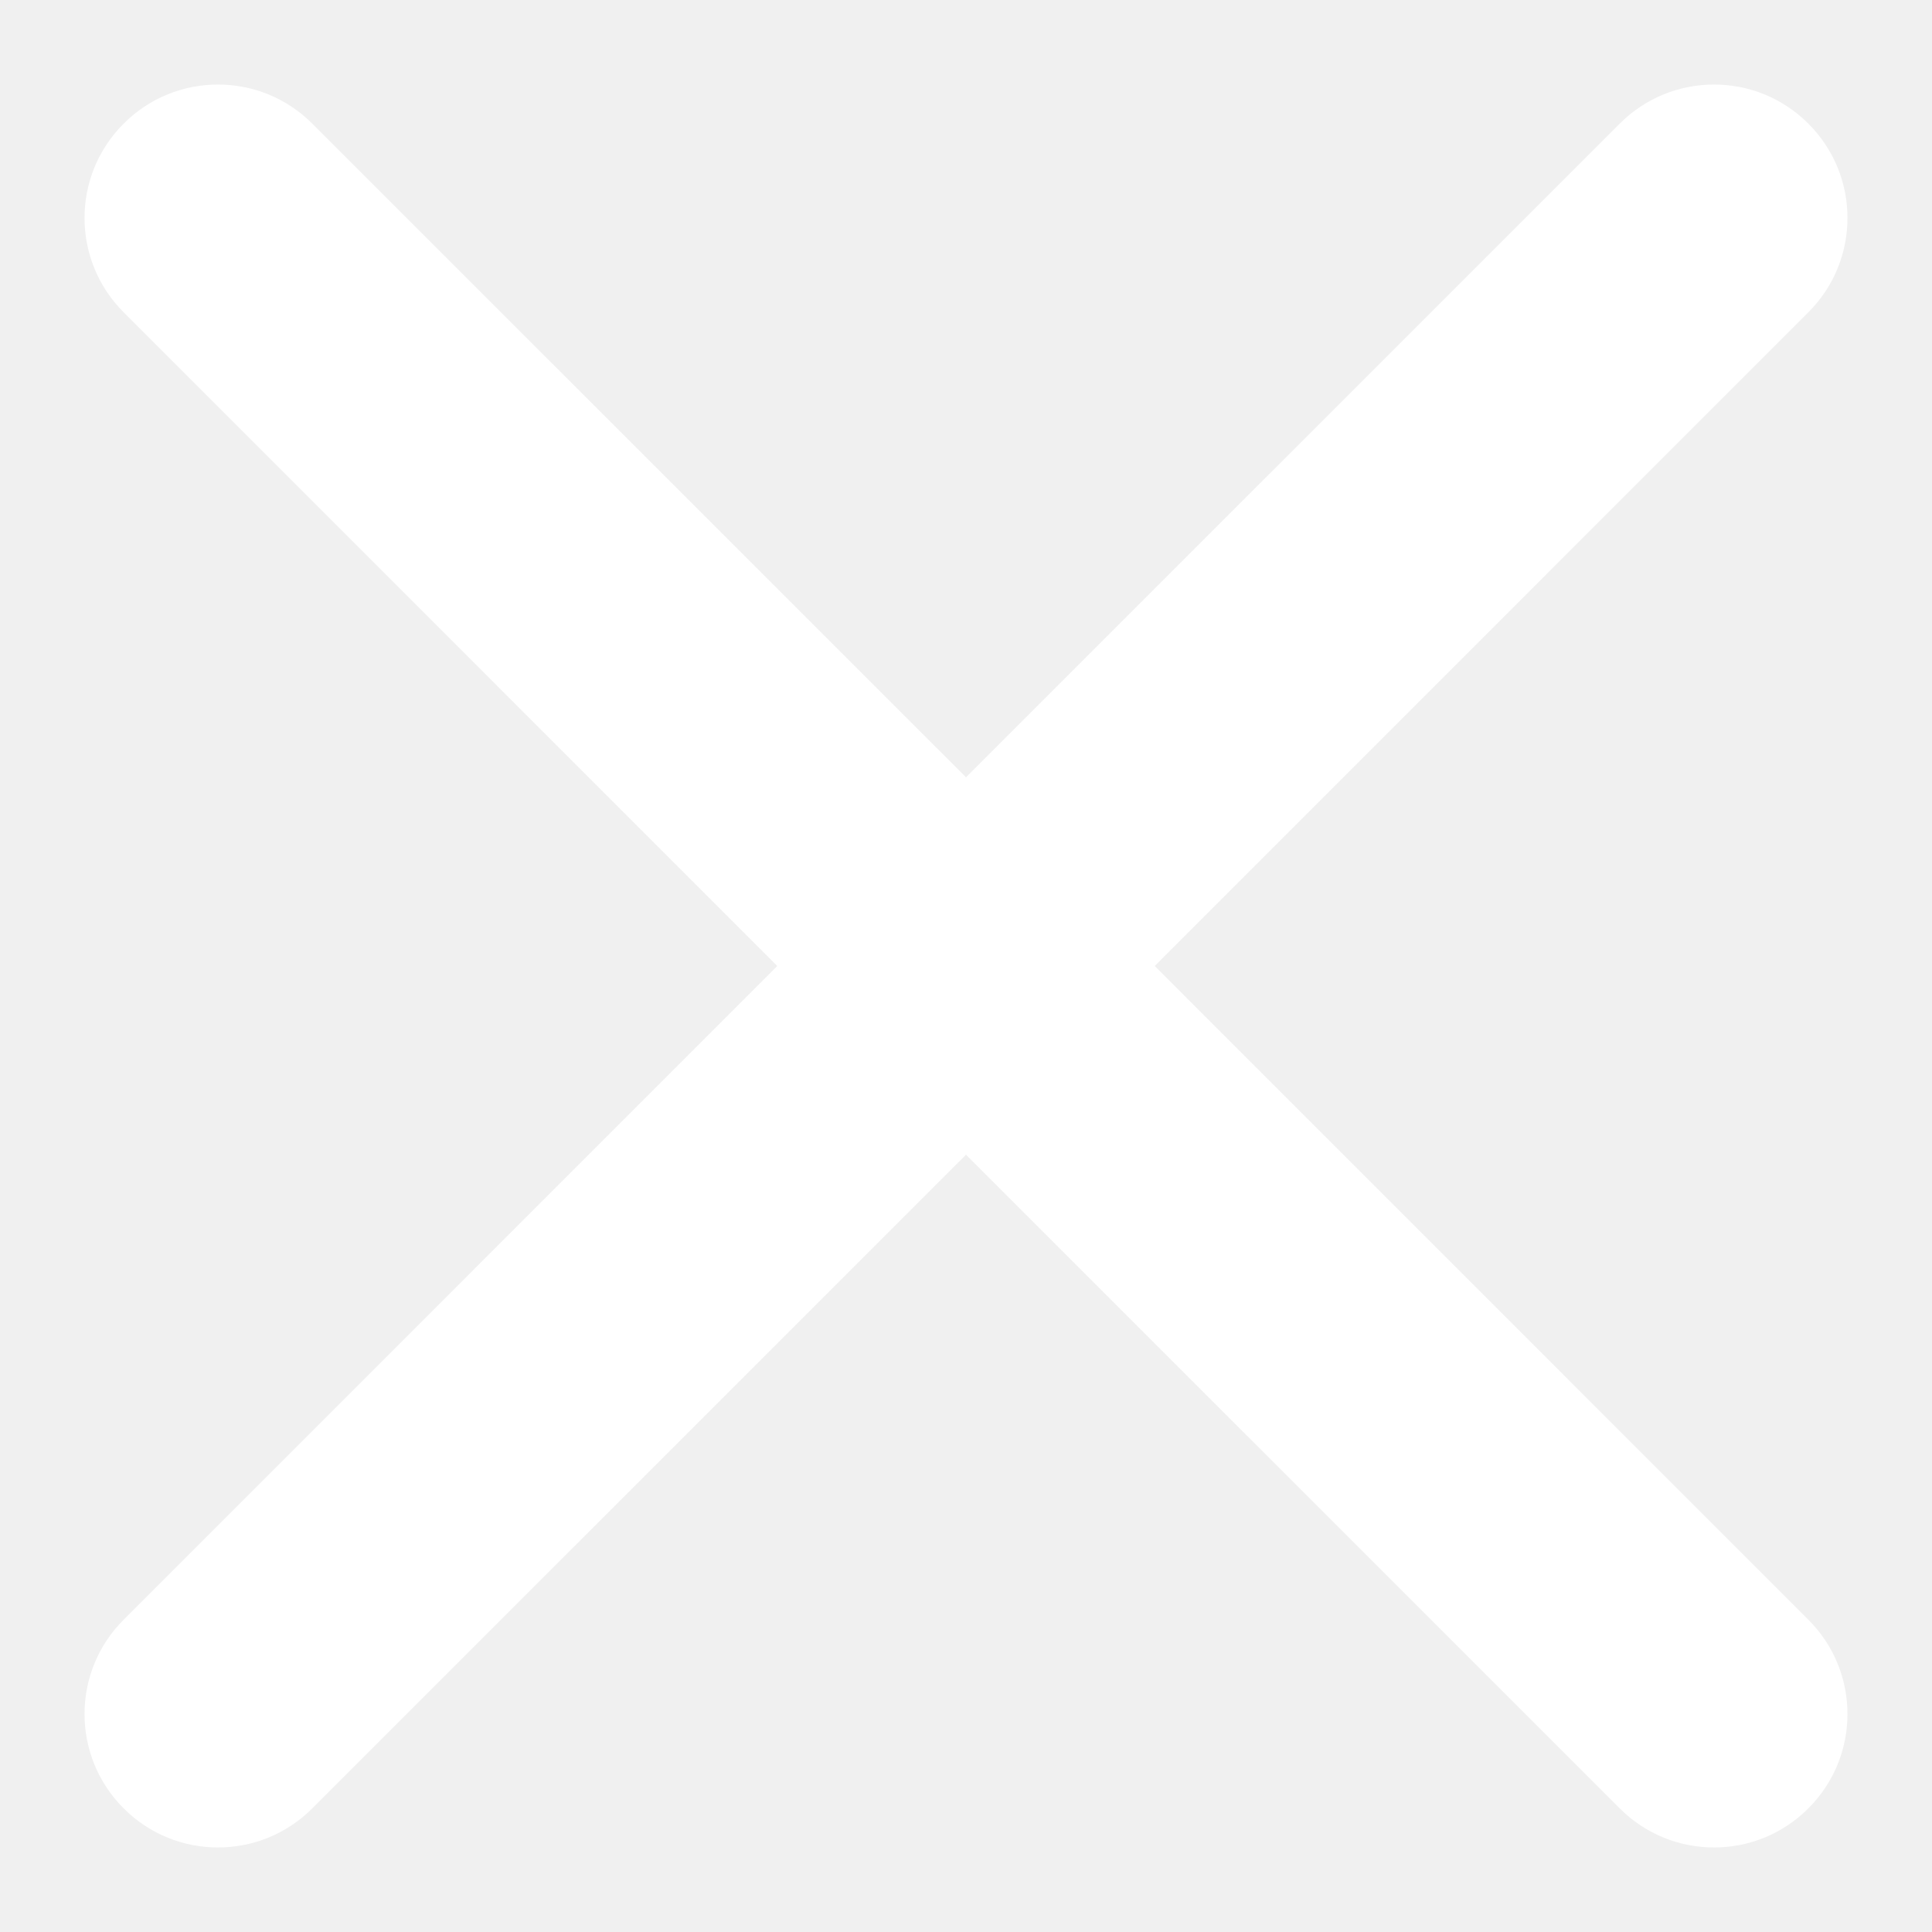
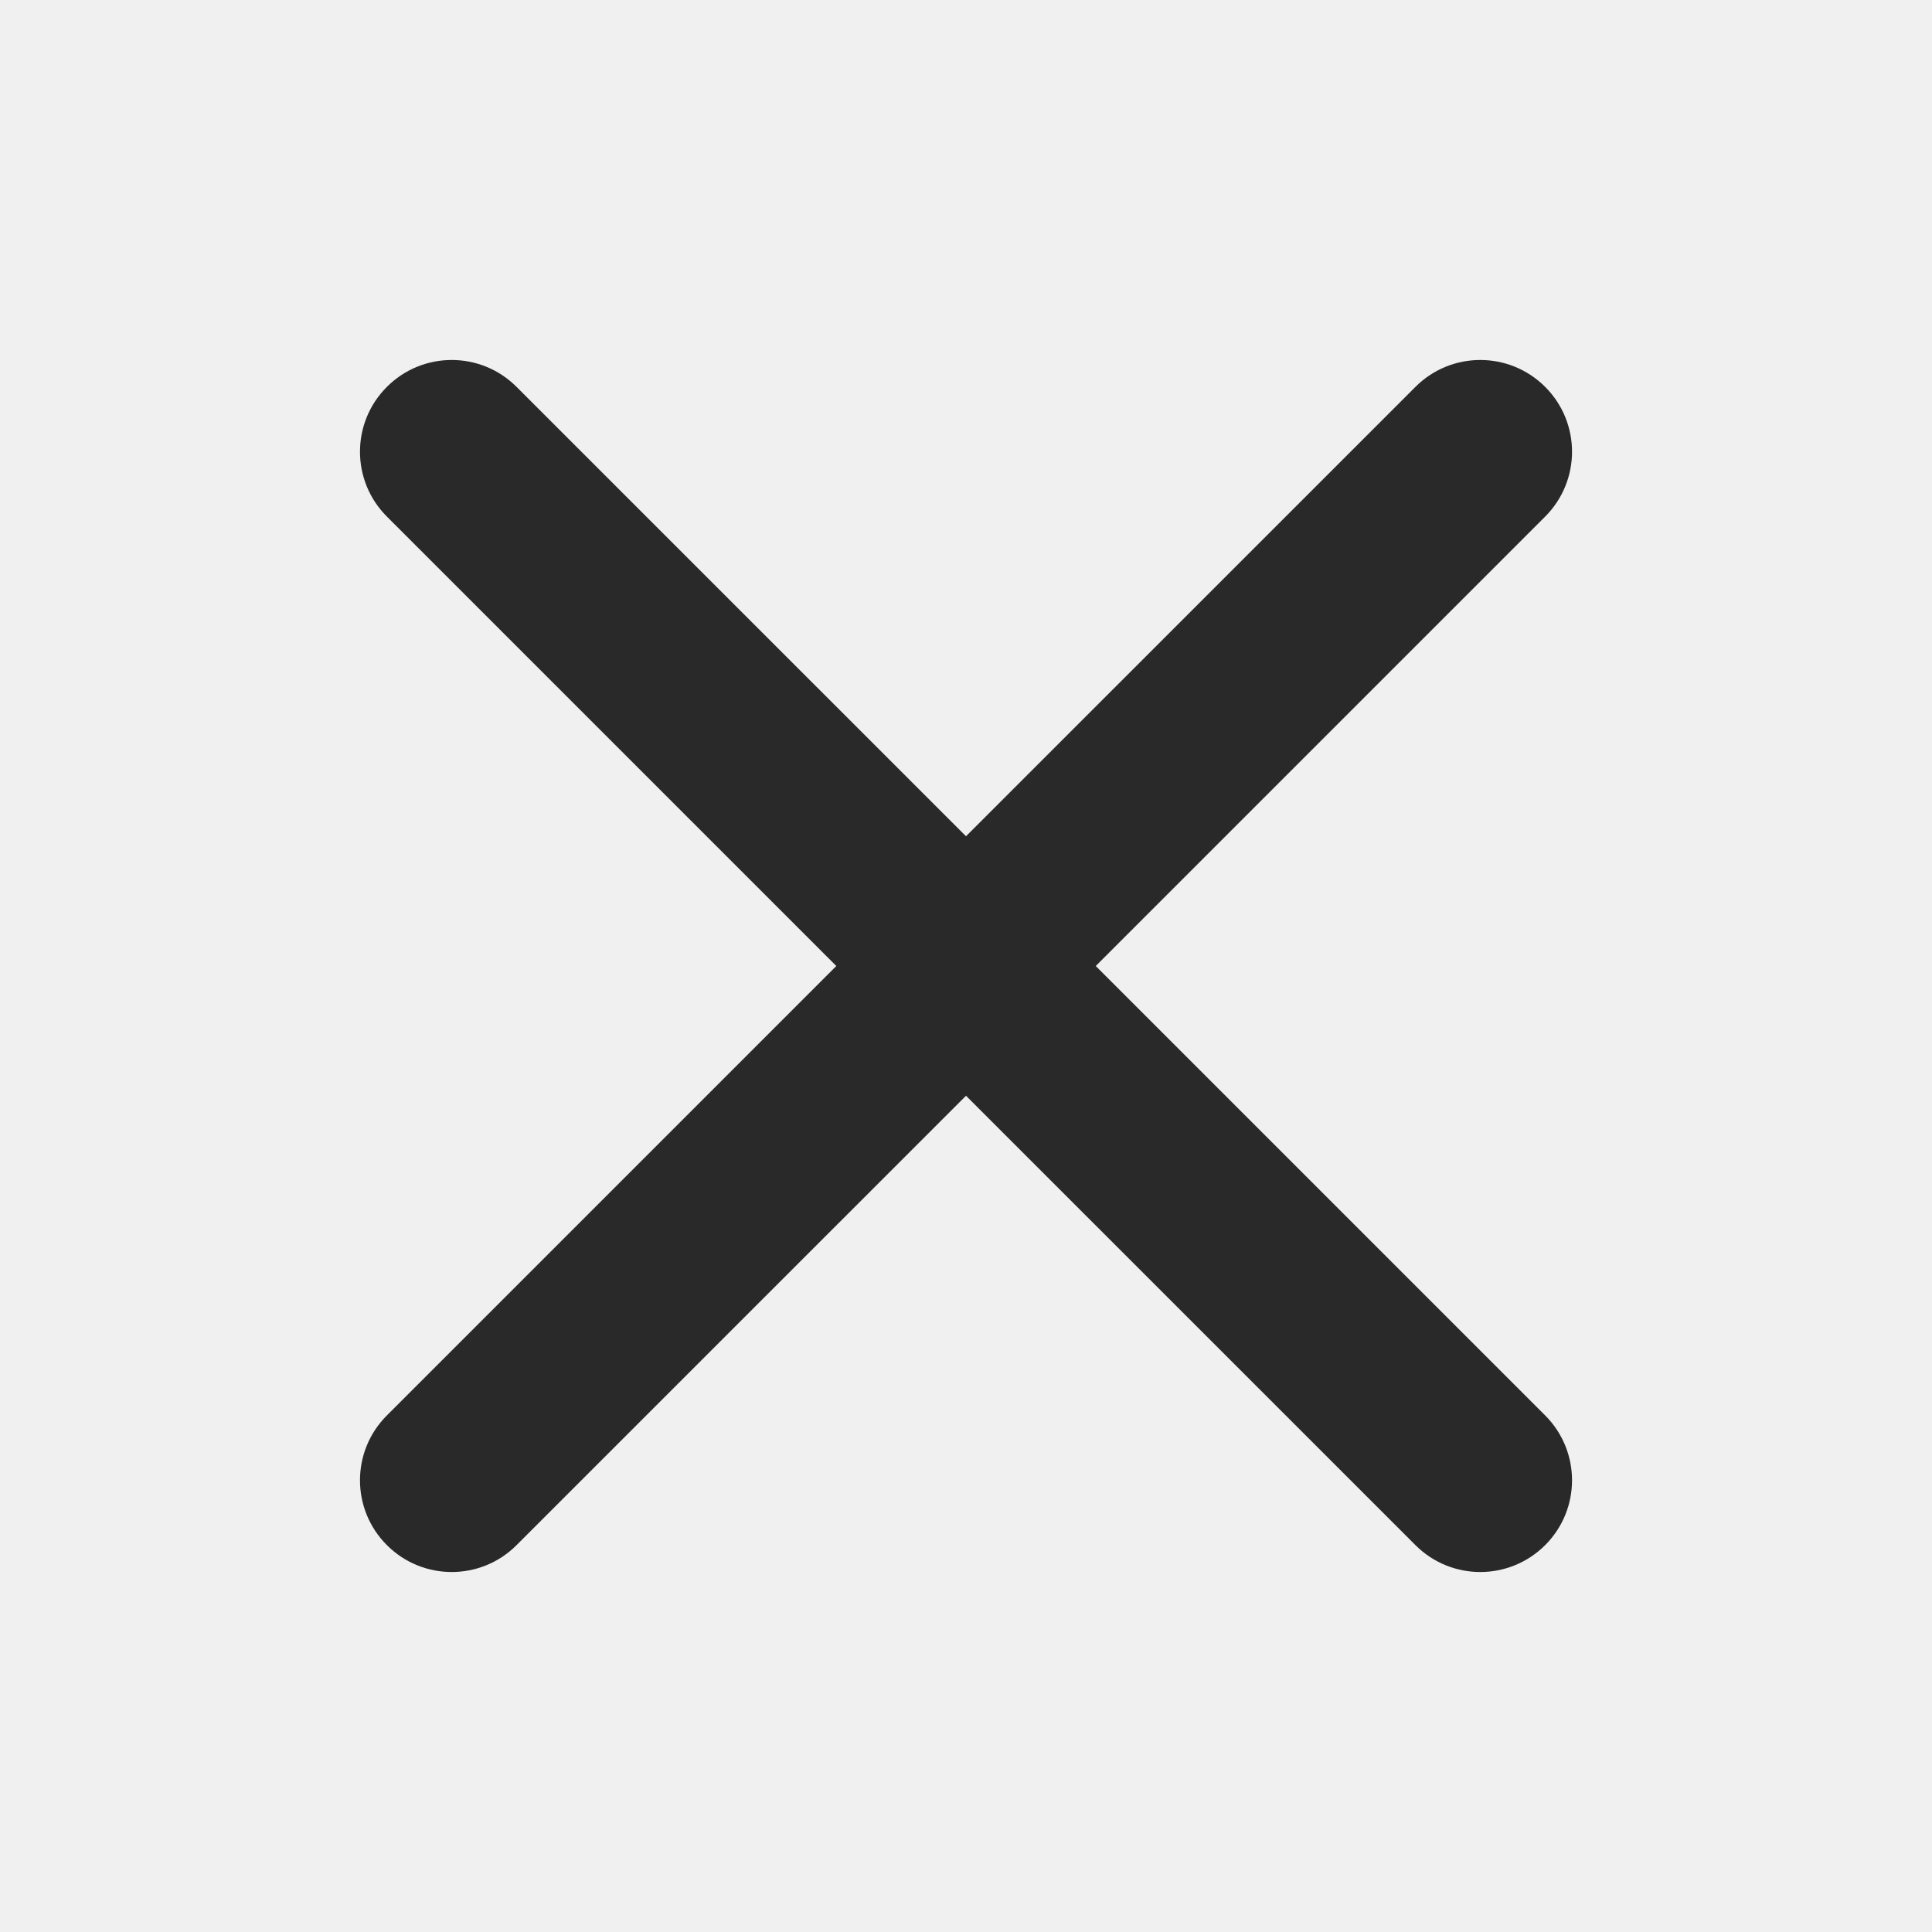
- <svg xmlns="http://www.w3.org/2000/svg" width="22" height="22" viewBox="0 0 22 22" fill="none">
-   <path d="M20.592 3.556C21.186 2.963 21.186 2.001 20.592 1.408C19.999 0.814 19.037 0.814 18.444 1.408L11 8.851L3.556 1.408C2.963 0.814 2.001 0.814 1.408 1.408C0.814 2.001 0.814 2.963 1.408 3.556L8.851 11L1.408 18.444C0.814 19.037 0.814 19.999 1.408 20.592C2.001 21.186 2.963 21.186 3.556 20.592L11 13.149L18.444 20.592C19.037 21.186 19.999 21.186 20.592 20.592C21.186 19.999 21.186 19.037 20.592 18.444L13.149 11L20.592 3.556Z" fill="white" />
+ <svg xmlns="http://www.w3.org/2000/svg" width="32" height="32" viewBox="0 0 32 32" fill="none">
+   <path d="M25.593 8.556C26.186 7.963 26.186 7.001 25.593 6.408C24.999 5.814 24.037 5.814 23.444 6.408L16 13.851L8.556 6.408C7.963 5.814 7.001 5.814 6.408 6.408C5.814 7.001 5.814 7.963 6.408 8.556L13.852 16L6.408 23.444C5.814 24.037 5.814 24.999 6.408 25.592C7.001 26.186 7.963 26.186 8.556 25.592L16 18.149L23.444 25.592C24.037 26.186 24.999 26.186 25.593 25.592C26.186 24.999 26.186 24.037 25.593 23.444L18.149 16L25.593 8.556Z" fill="#292929" />
</svg>
